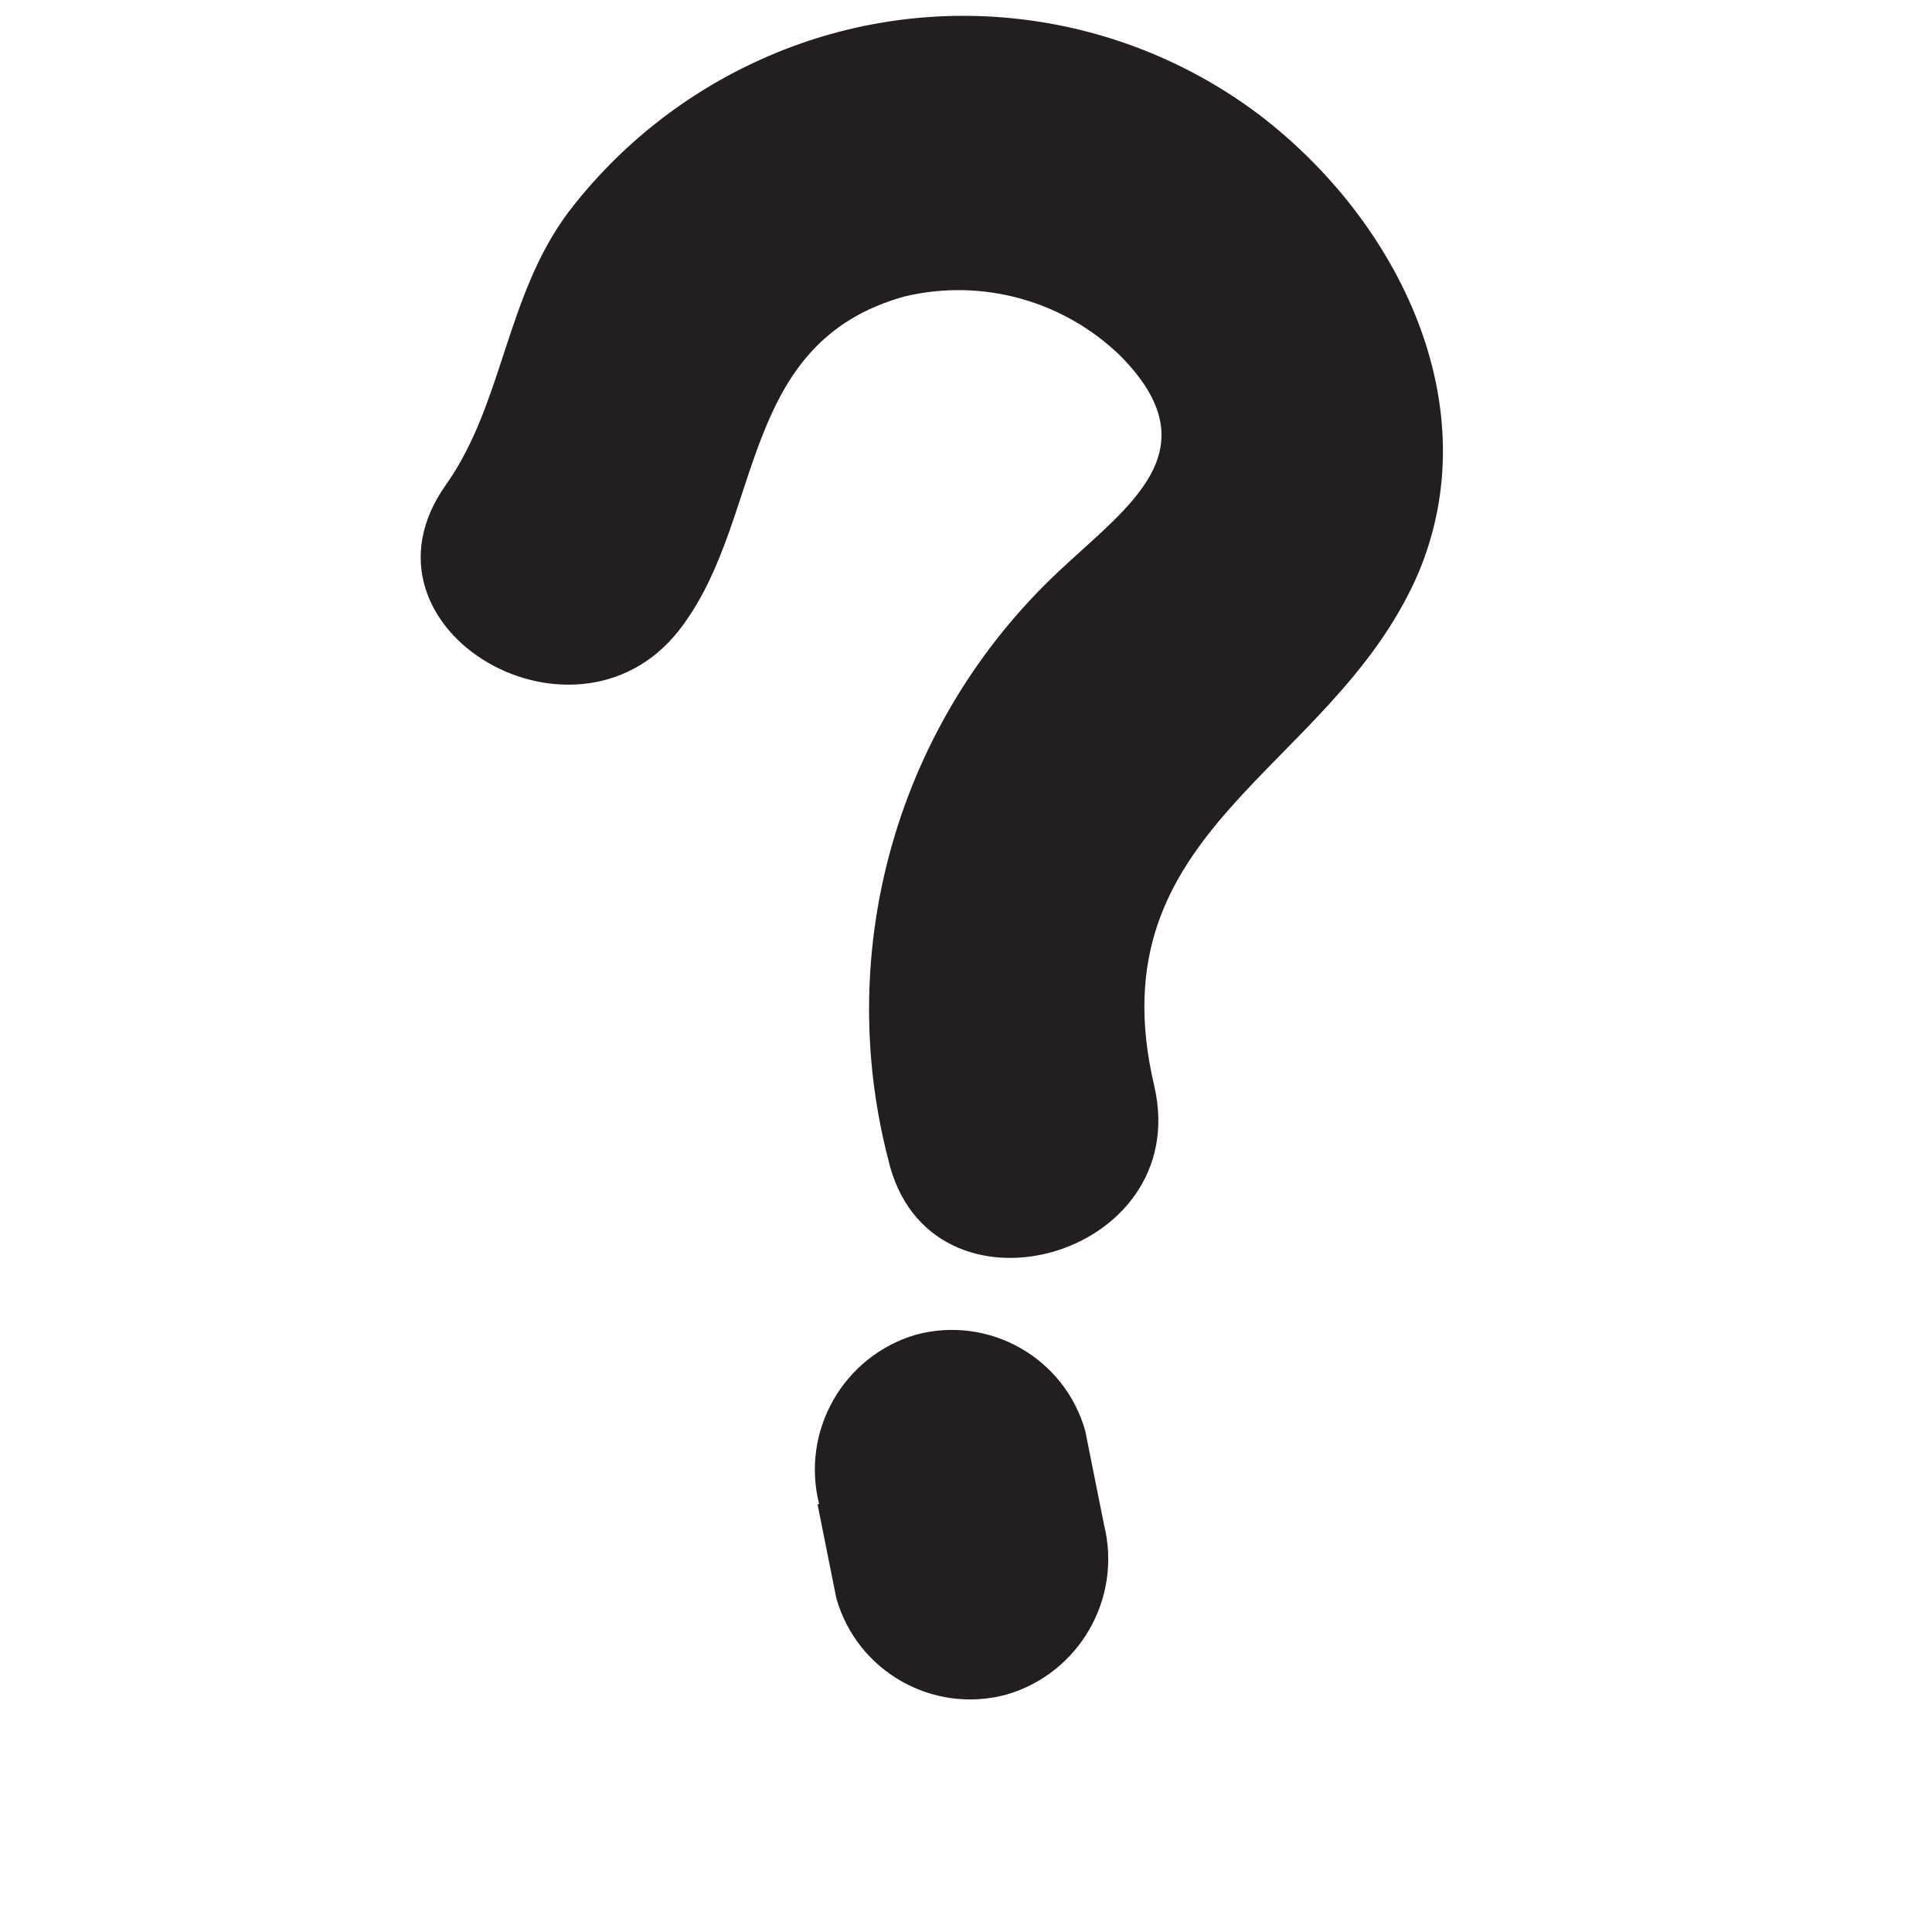
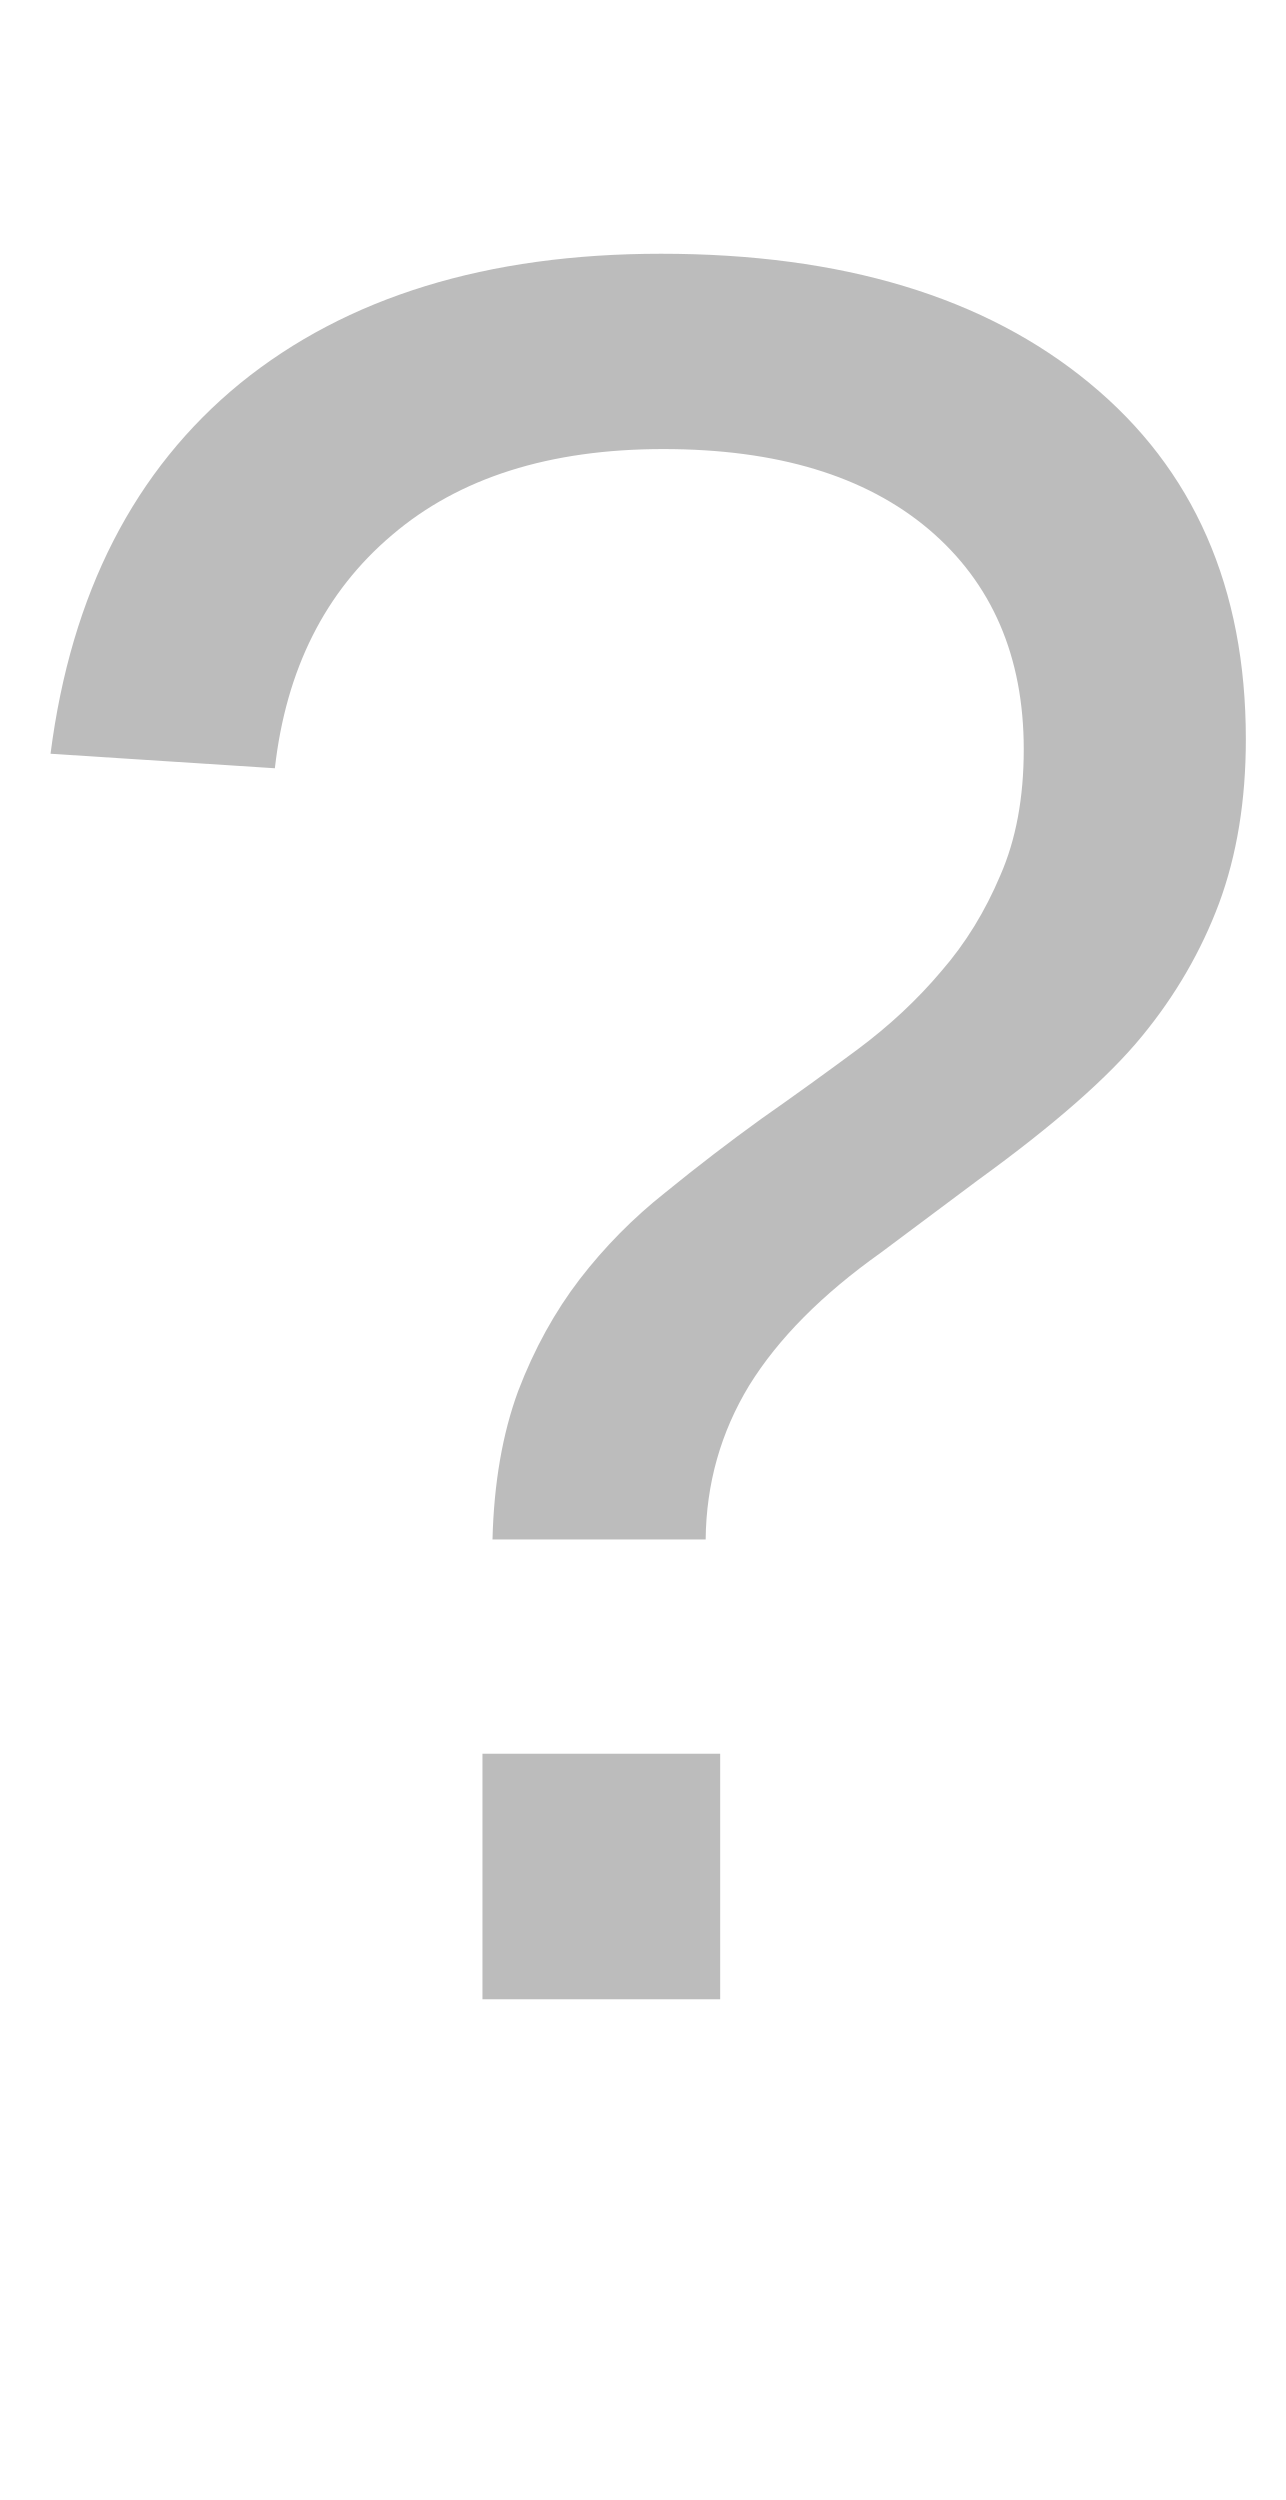
- <svg xmlns="http://www.w3.org/2000/svg" viewBox="0 0 35 35">
+ <svg xmlns="http://www.w3.org/2000/svg" viewBox="0 0 18 35">
  <defs>
-     <style>.cls-1{fill:#231f20;}</style>
+     <style>.cls-1{font-size:35px;fill:#bcbcbc;font-family:ArialMT, Arial;}</style>
  </defs>
-   <g id="Artwork_glyph" data-name="Artwork glyph">
-     <path class="cls-1" d="M12.39,11.3c1.45-2,1-5.1,4-5.93a4.21,4.21,0,0,1,3.9,1.07c1.71,1.72.14,2.73-1.12,3.92A10.87,10.87,0,0,0,16.09,21c.72,3.13,5.55,1.81,4.82-1.33C19.81,15,24.09,14,25.67,10.44,27,7.37,25.34,4,22.8,2.07a8.91,8.91,0,0,0-9-1A9.07,9.07,0,0,0,10.3,3.84C9.16,5.36,9.12,7.31,8.08,8.78c-1.87,2.63,2.46,5.13,4.31,2.52Z" />
-     <path class="cls-1" d="M14.81,27.25l.34,1.7a2.52,2.52,0,0,0,3.08,1.75A2.56,2.56,0,0,0,20,27.62l-.34-1.7a2.51,2.51,0,0,0-3.07-1.74,2.55,2.55,0,0,0-1.75,3.07Z" />
+   <g id="Example_glyph" data-name="Example glyph">
+     <g id="Line_3-2" data-name="Line 3">
+       <text class="cls-1" transform="translate(-0.73 27.99)">?</text>
+     </g>
  </g>
</svg>
